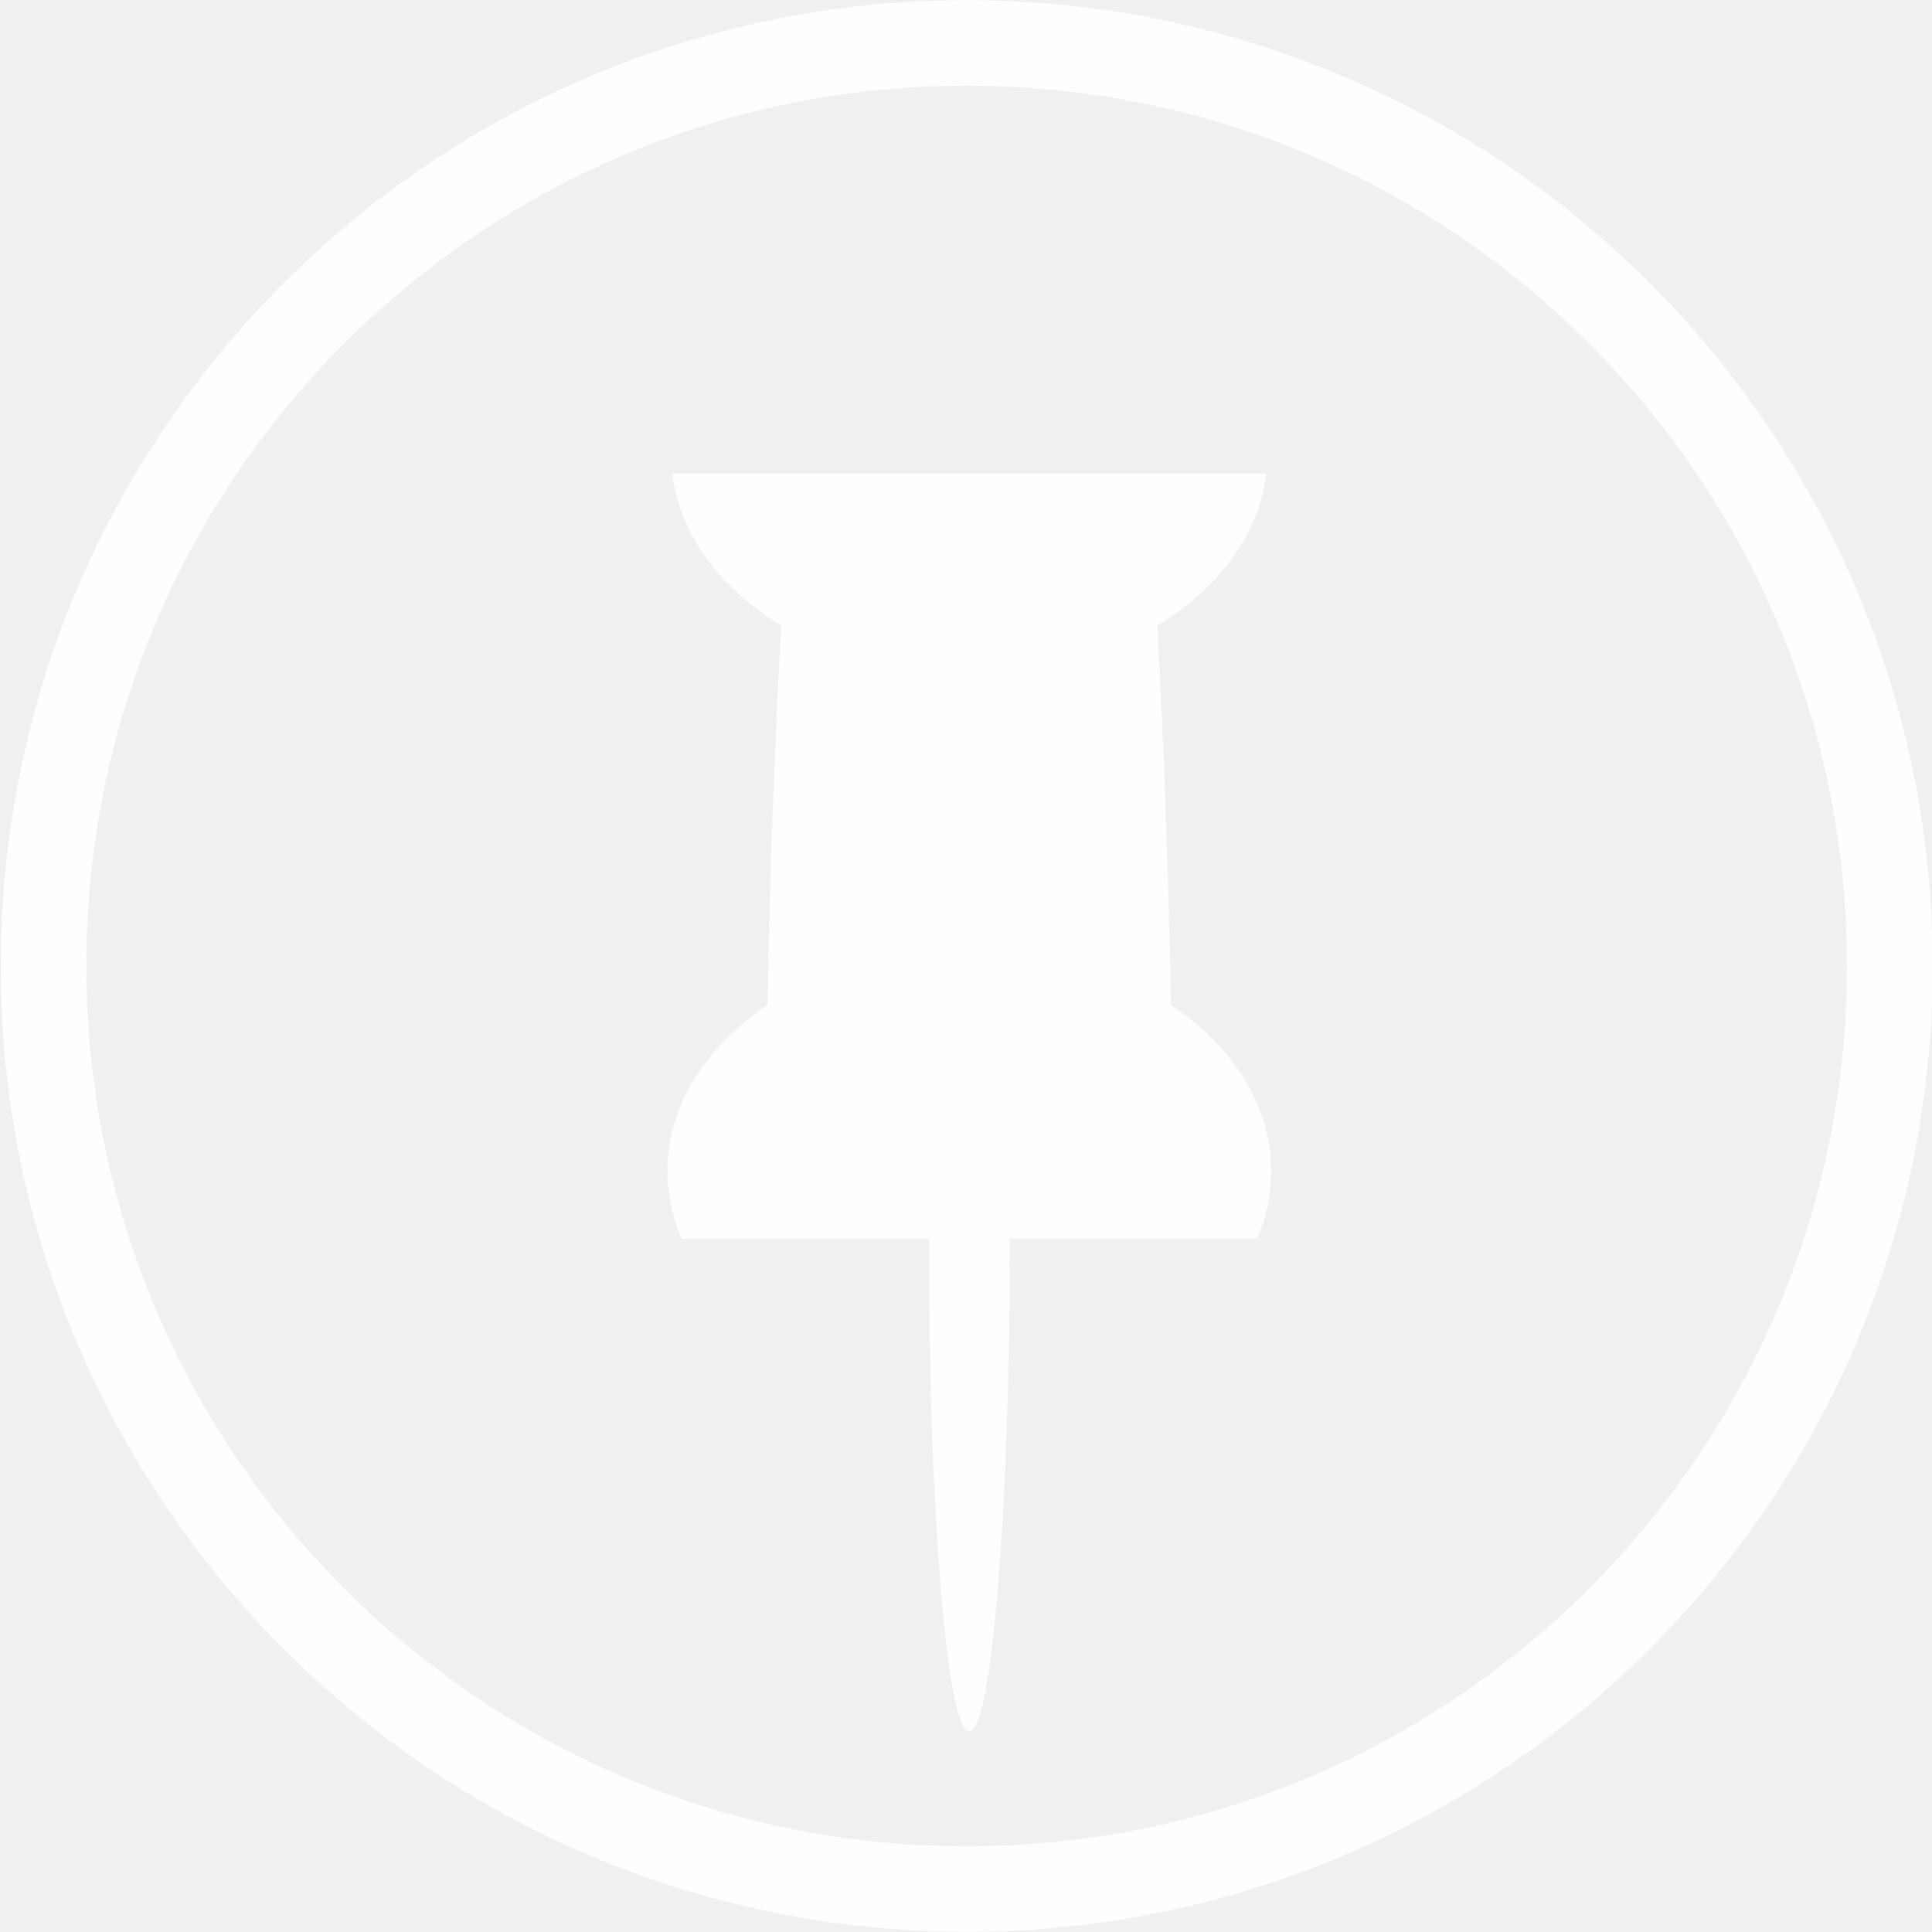
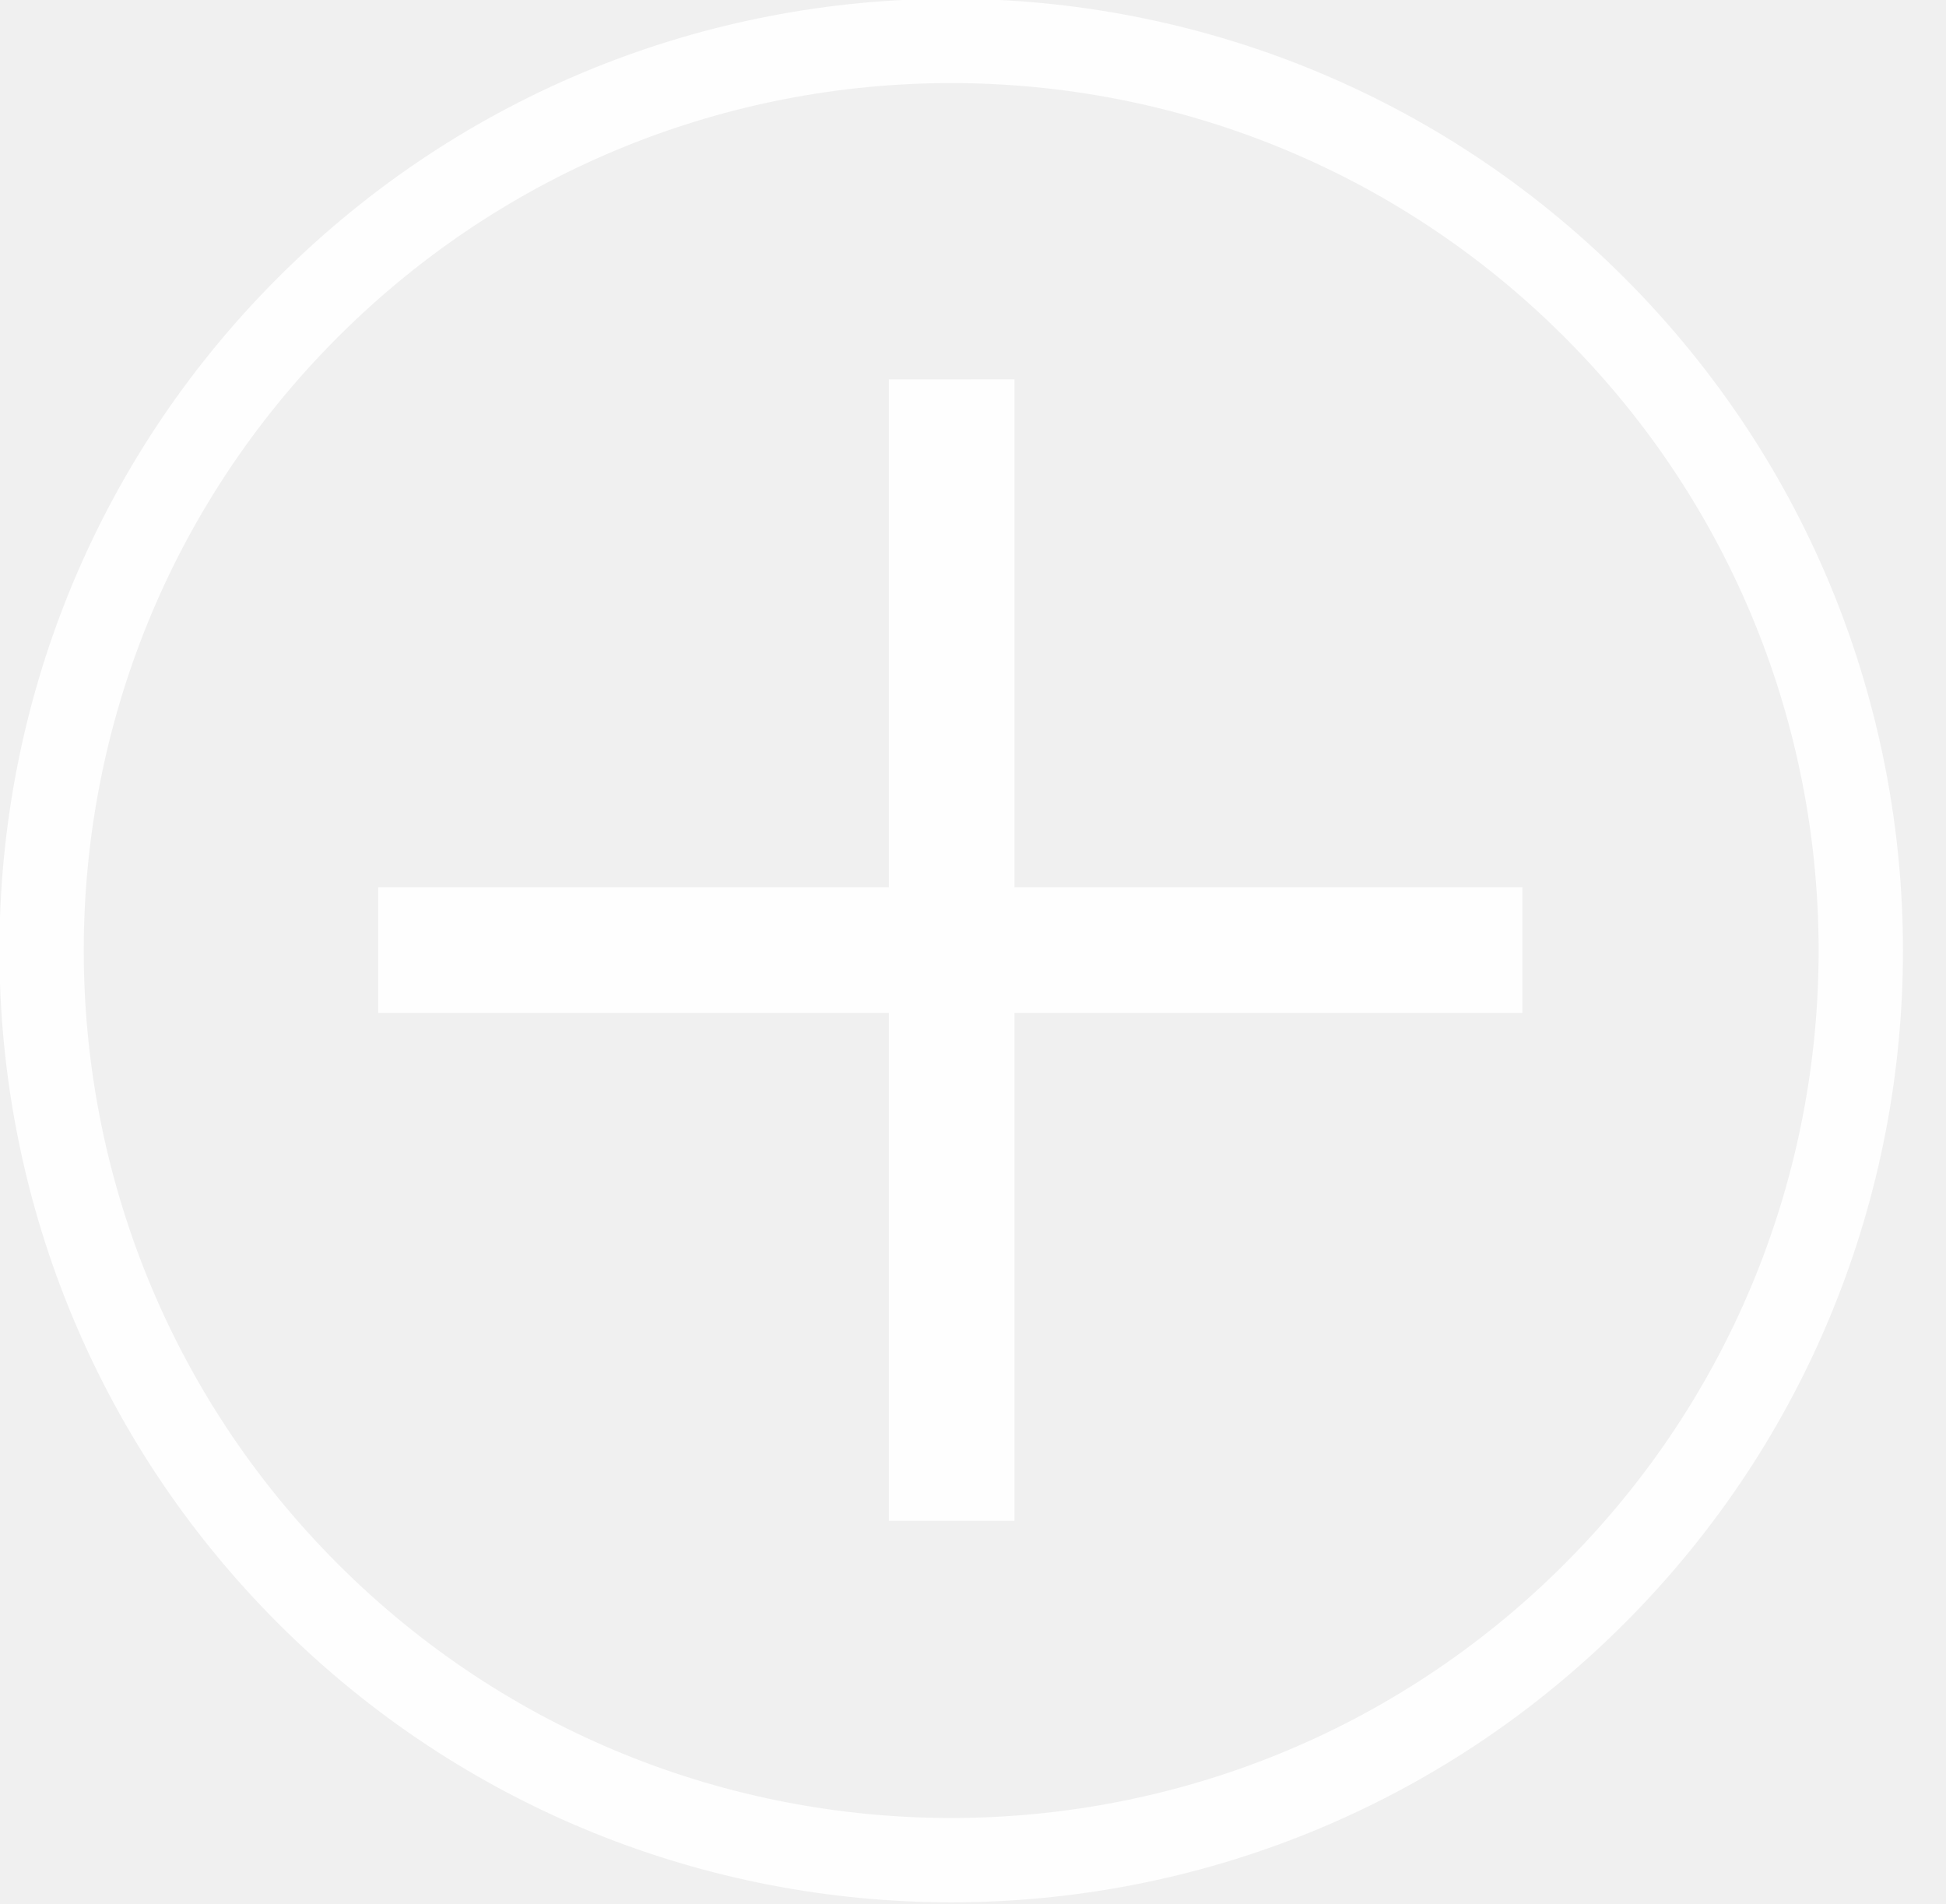
- <svg xmlns="http://www.w3.org/2000/svg" preserveAspectRatio="xMidYMid" width="45" height="45" viewBox="0 0 45 45">
+ <svg xmlns="http://www.w3.org/2000/svg" preserveAspectRatio="xMidYMid" width="46" height="45" viewBox="0 0 46 45">
  <defs>
    <style>

      .cls-2 {
        fill: #ffffff;
        opacity: 0.9;
      }
    </style>
  </defs>
-   <path d="M22.516,44.996 C10.089,44.996 0.016,34.925 0.016,22.500 C0.016,10.076 10.089,0.004 22.516,0.004 C34.942,0.004 45.016,10.076 45.016,22.500 C45.016,34.925 34.942,44.996 22.516,44.996 ZM22.516,1.996 C11.191,1.996 2.011,11.176 2.011,22.500 C2.011,33.824 11.191,43.004 22.516,43.004 C33.840,43.004 43.020,33.824 43.020,22.500 C43.020,11.176 33.840,1.996 22.516,1.996 ZM29.610,27.280 C29.610,27.826 29.494,28.353 29.282,28.848 C29.282,28.848 23.518,28.848 23.518,28.848 C23.518,28.895 23.518,28.941 23.518,28.987 C23.518,35.251 23.097,40.329 22.577,40.329 C22.057,40.329 21.636,35.251 21.636,28.987 C21.636,28.941 21.636,28.895 21.636,28.848 C21.636,28.848 15.872,28.848 15.872,28.848 C15.661,28.353 15.545,27.826 15.545,27.280 C15.545,25.744 16.445,24.364 17.876,23.412 C17.932,20.320 18.040,17.352 18.196,14.566 C16.779,13.713 15.827,12.456 15.659,11.033 C15.659,11.033 29.495,11.033 29.495,11.033 C29.326,12.458 28.373,13.716 26.954,14.568 C27.110,17.352 27.218,20.319 27.273,23.409 C28.707,24.361 29.610,25.742 29.610,27.280 Z" id="path-1" class="cls-2" fill-rule="evenodd" />
+   <path d="M38.394,38.379 C29.609,47.164 15.364,47.163 6.577,38.376 C-2.210,29.589 -2.211,15.344 6.574,6.559 C15.360,-2.227 29.605,-2.226 38.392,6.561 C47.179,15.348 47.180,29.593 38.394,38.379 ZM36.983,7.970 C28.976,-0.038 15.993,-0.038 7.985,7.970 C-0.022,15.977 -0.022,28.960 7.986,36.968 C15.993,44.975 28.976,44.975 36.983,36.968 C44.991,28.960 44.991,15.978 36.983,7.970 ZM35.987,23.942 C35.987,23.942 23.980,23.942 23.980,23.942 C23.980,23.942 23.980,35.949 23.980,35.949 C23.980,35.949 21.011,35.949 21.011,35.949 C21.011,35.949 21.011,23.942 21.011,23.942 C21.011,23.942 8.940,23.942 8.940,23.942 C8.940,23.942 8.940,20.973 8.940,20.973 C8.940,20.973 21.011,20.973 21.011,20.973 C21.011,20.973 21.011,8.967 21.011,8.967 C21.011,8.967 23.980,8.966 23.980,8.966 C23.980,8.966 23.980,20.973 23.980,20.973 C23.980,20.973 35.987,20.973 35.987,20.973 C35.987,20.973 35.987,23.942 35.987,23.942 Z" id="path-1" class="cls-2" fill-rule="evenodd" />
</svg>
